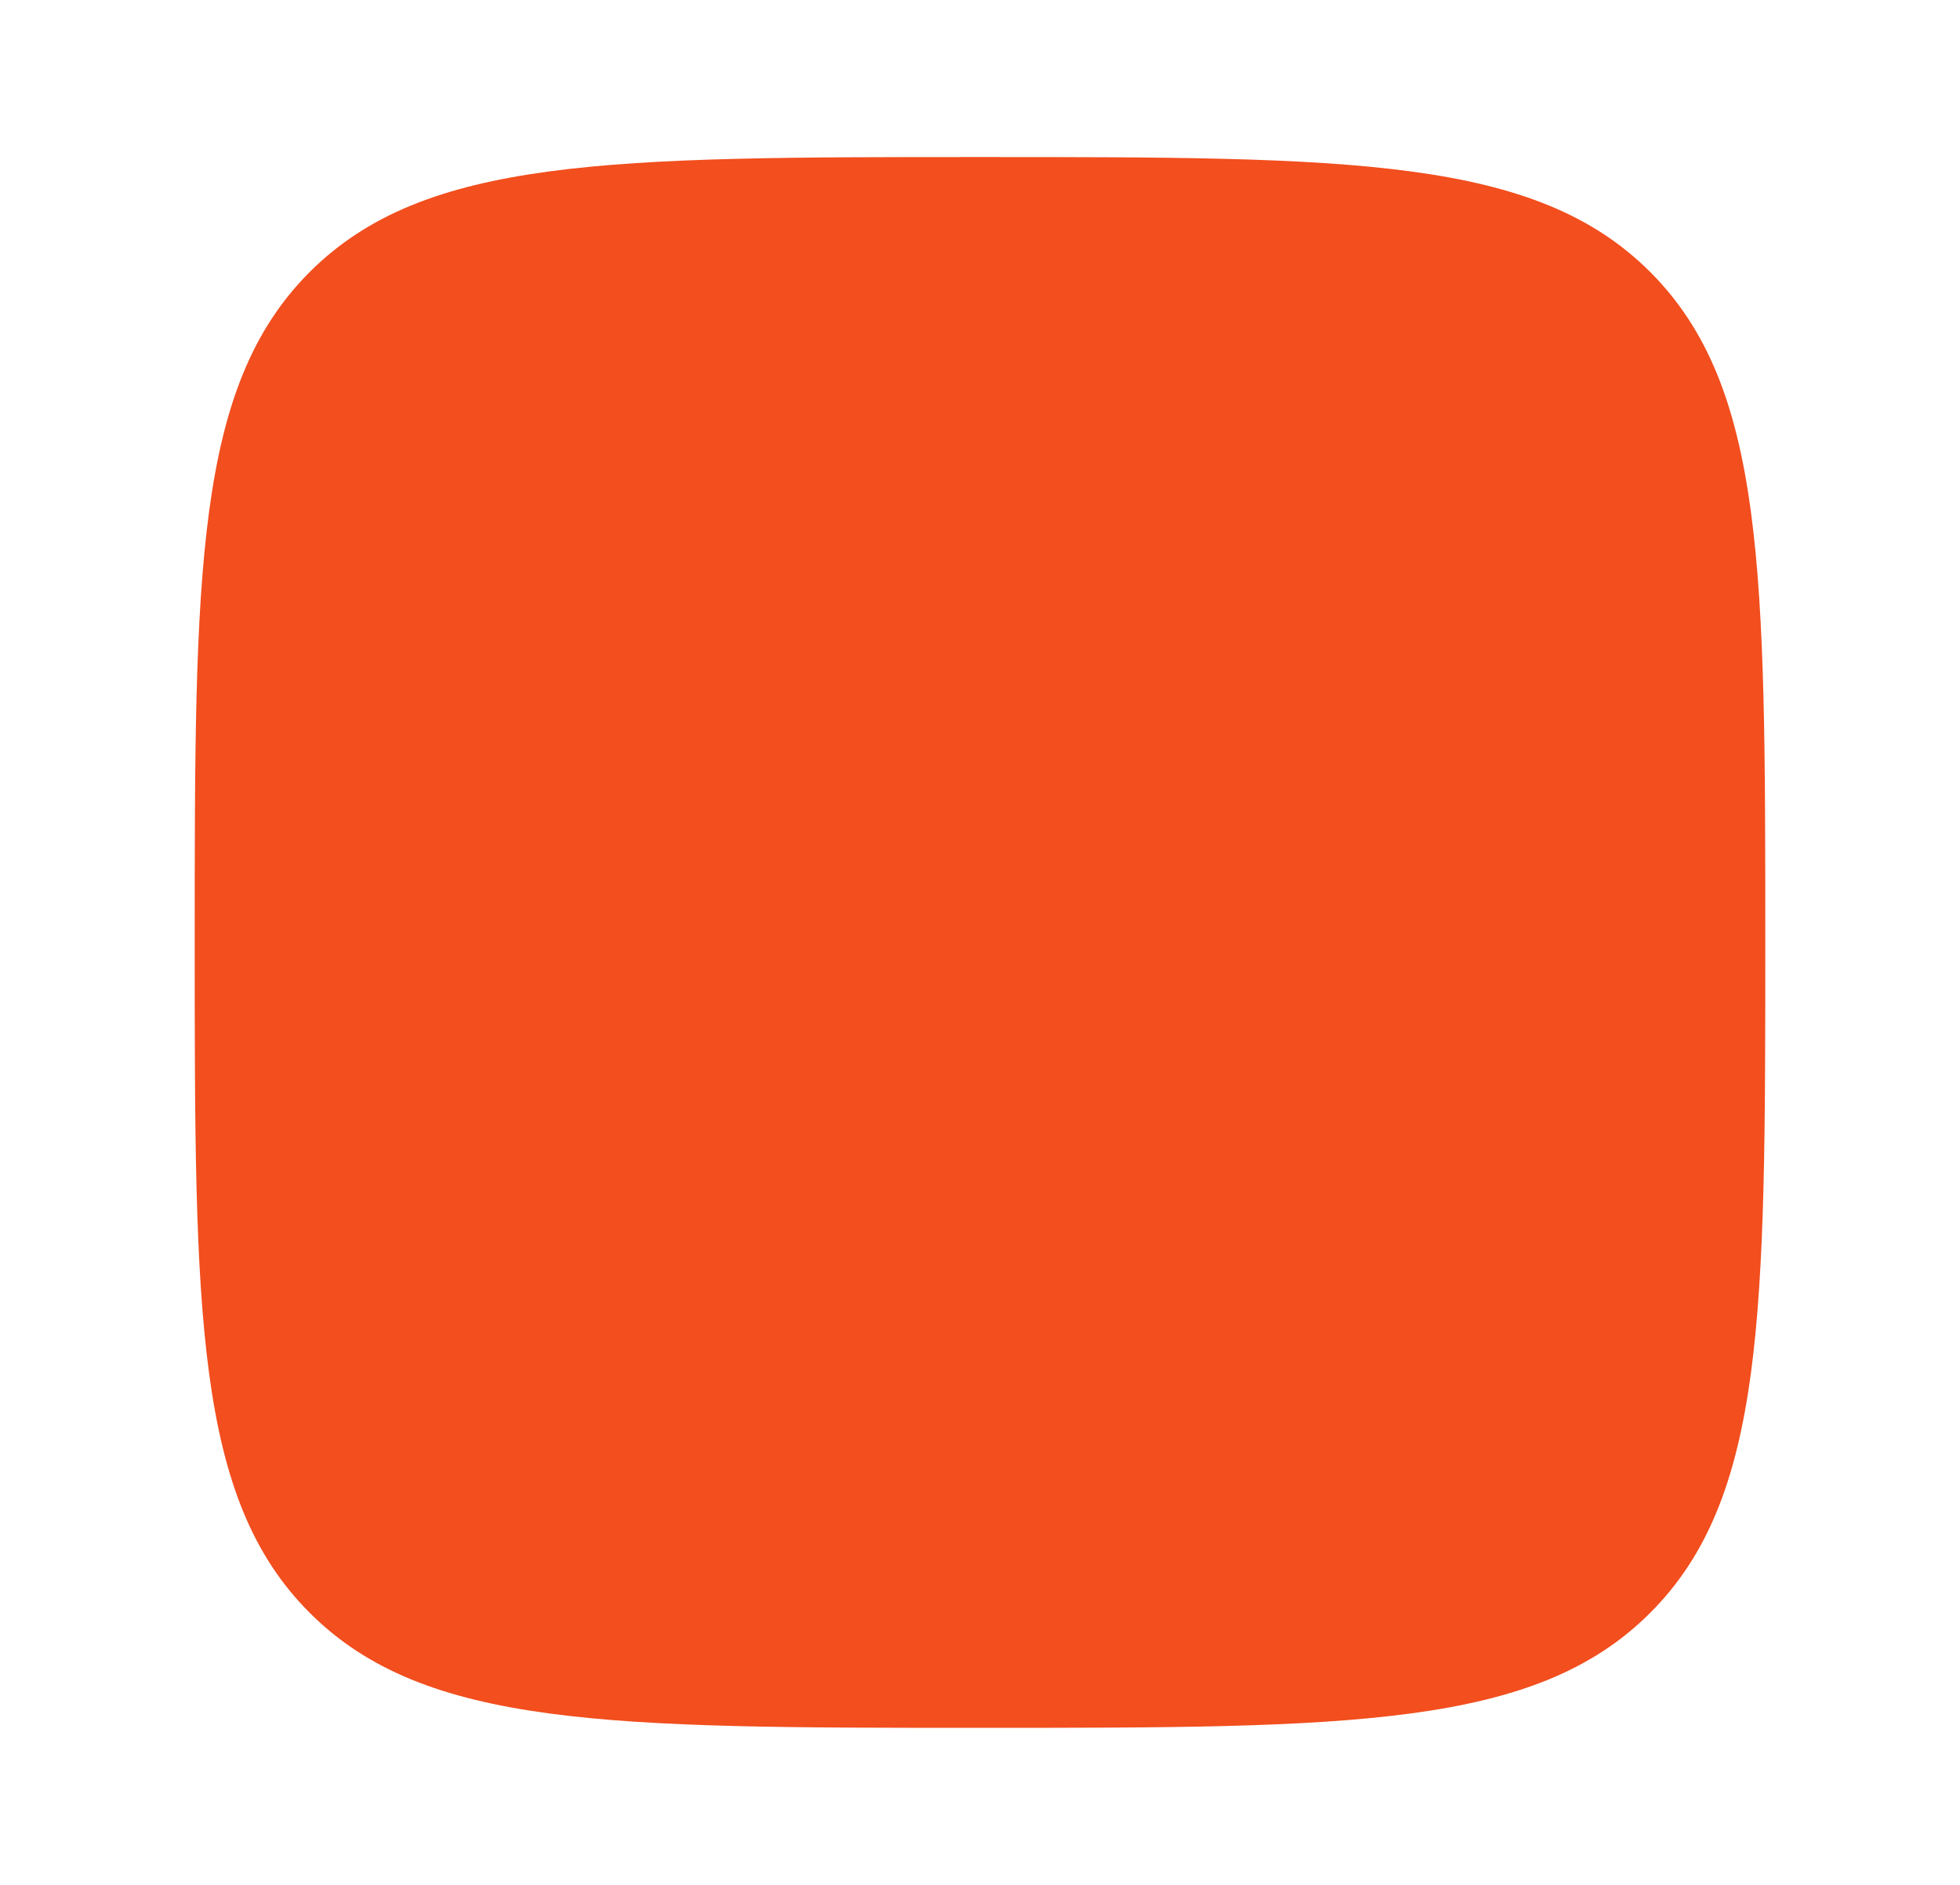
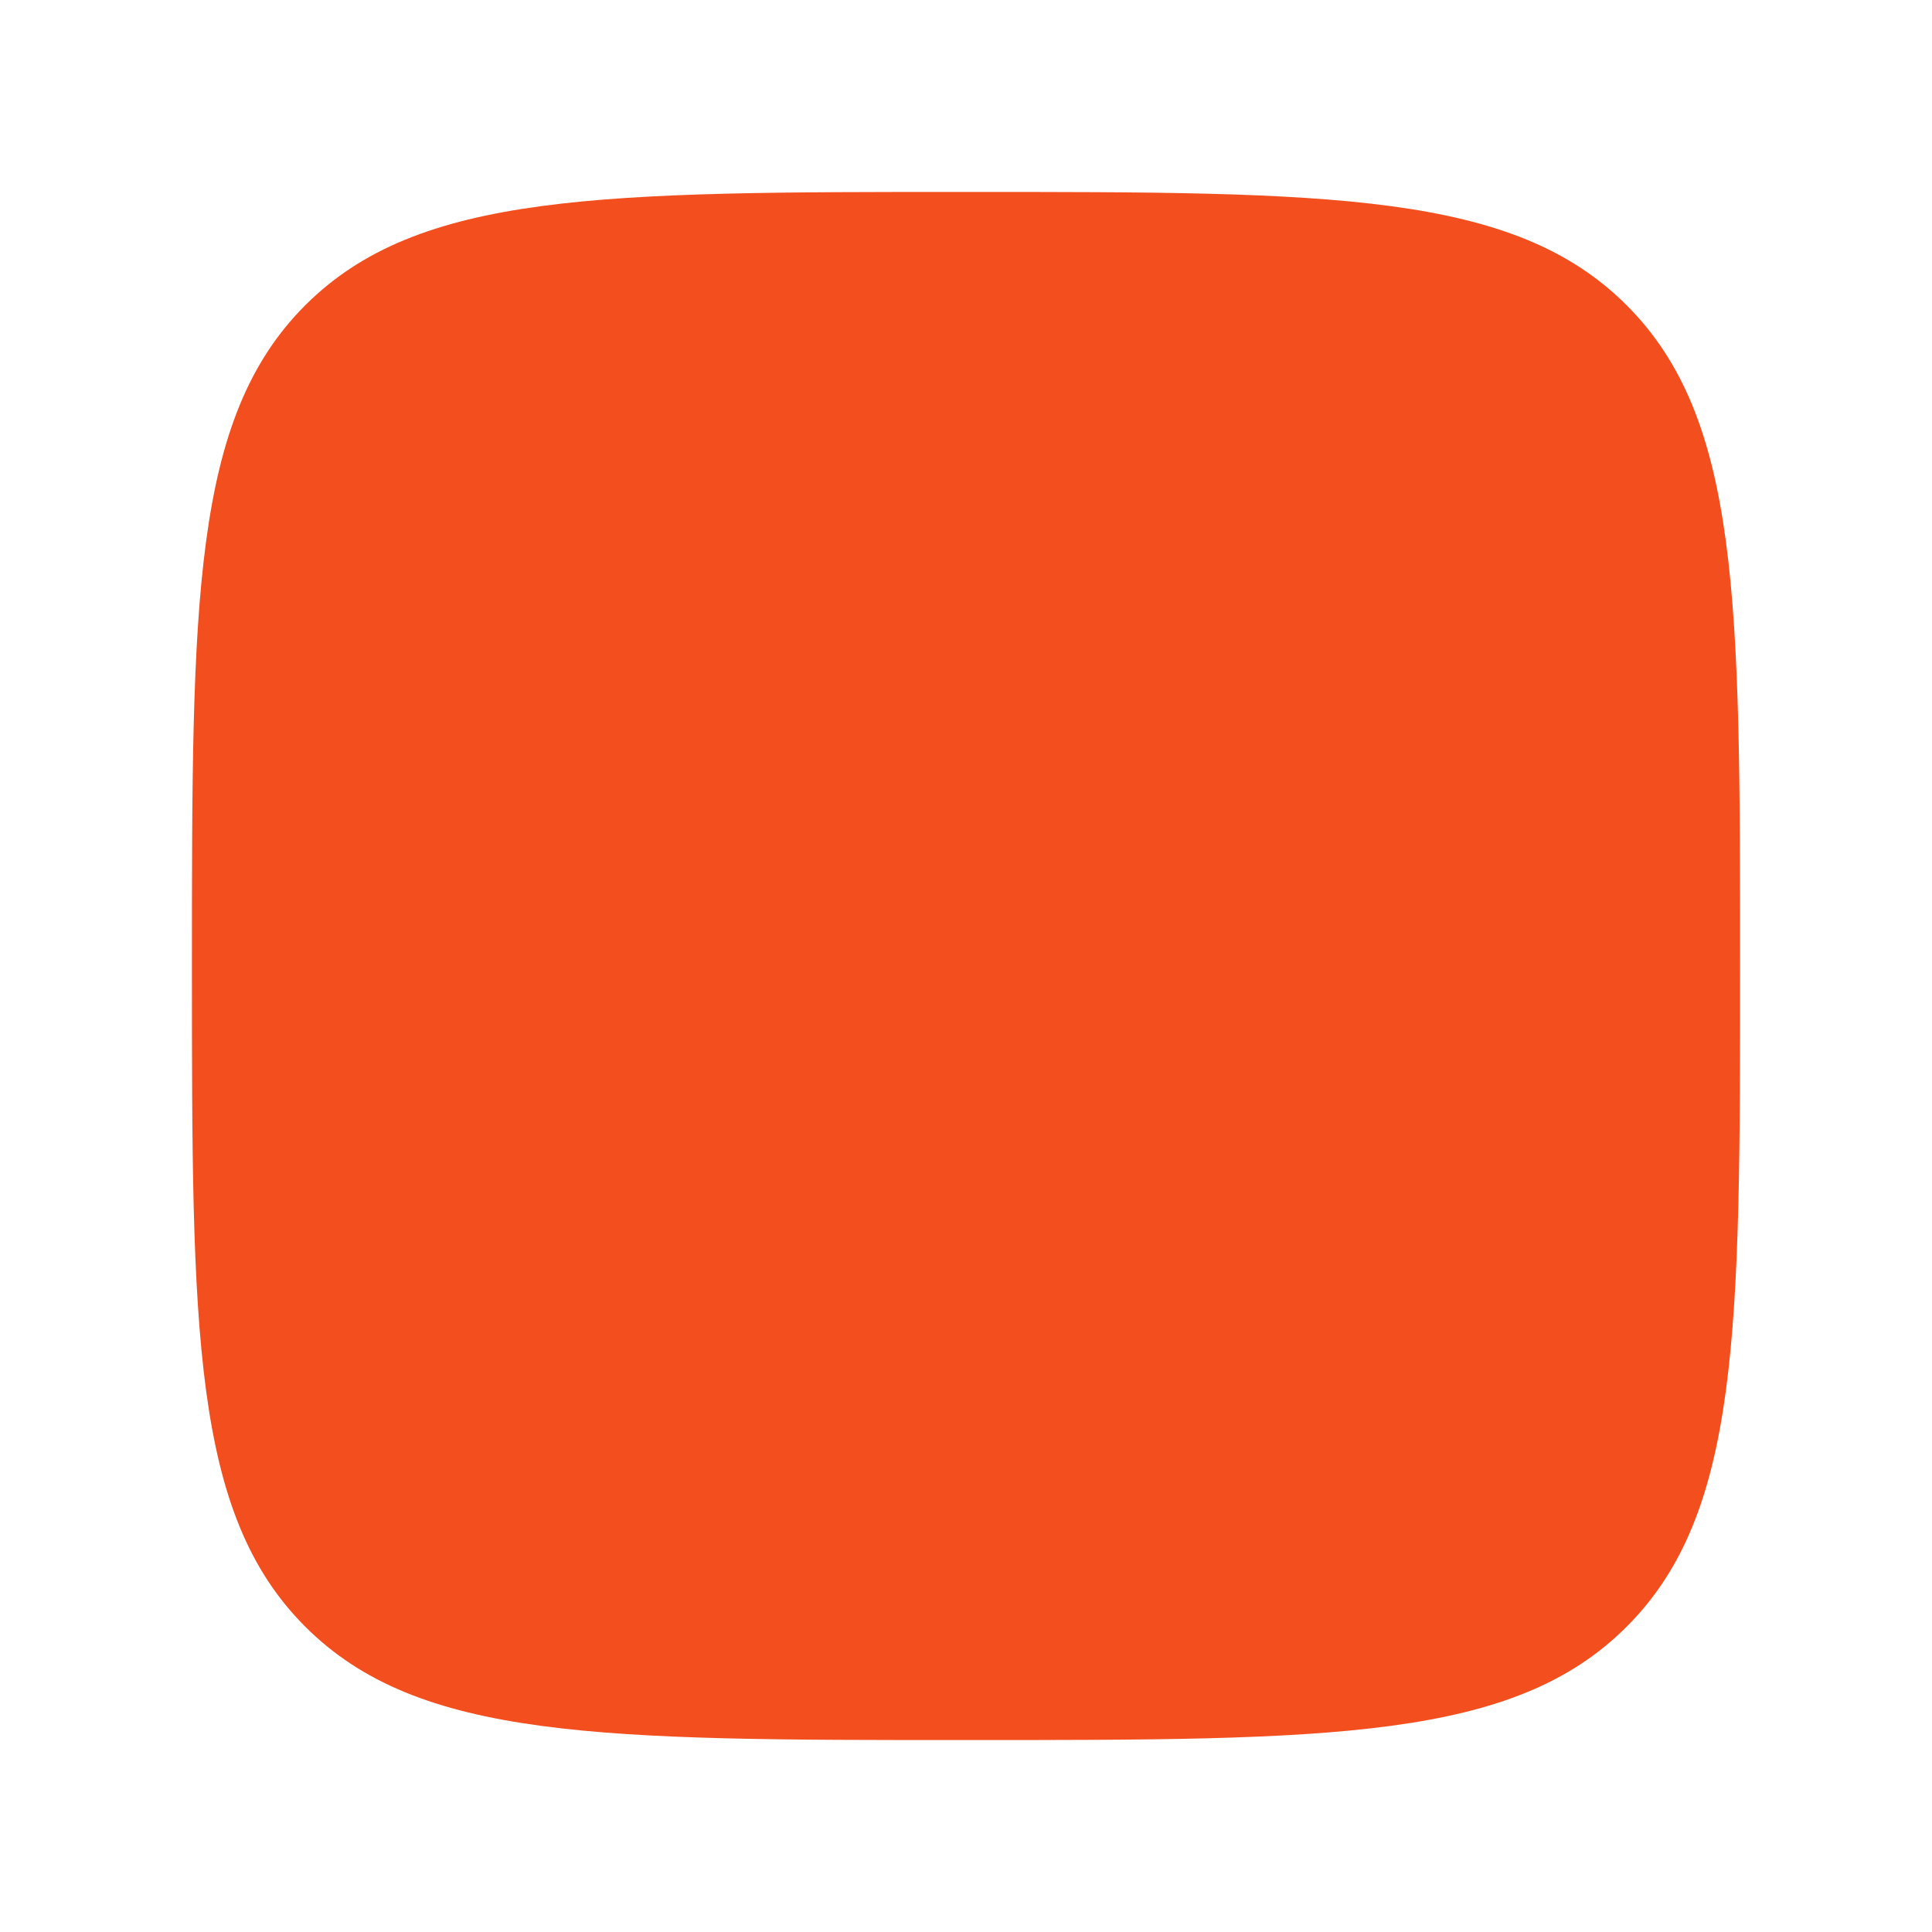
- <svg xmlns="http://www.w3.org/2000/svg" width="26" height="25" viewBox="0 0 26 25" fill="none">
+ <svg xmlns="http://www.w3.org/2000/svg" width="20" height="20" viewBox="0 0 26 25" fill="none">
  <path d="M2.583 12.5C2.583 7.59 2.583 5.134 4.108 3.608C5.635 2.083 8.09 2.083 13 2.083C17.91 2.083 20.366 2.083 21.891 3.608C23.417 5.135 23.417 7.59 23.417 12.5C23.417 17.41 23.417 19.866 21.891 21.391C20.367 22.917 17.91 22.917 13 22.917C8.09 22.917 5.634 22.917 4.108 21.391C2.583 19.867 2.583 17.41 2.583 12.5Z" fill="#F24E1E" />
</svg>
